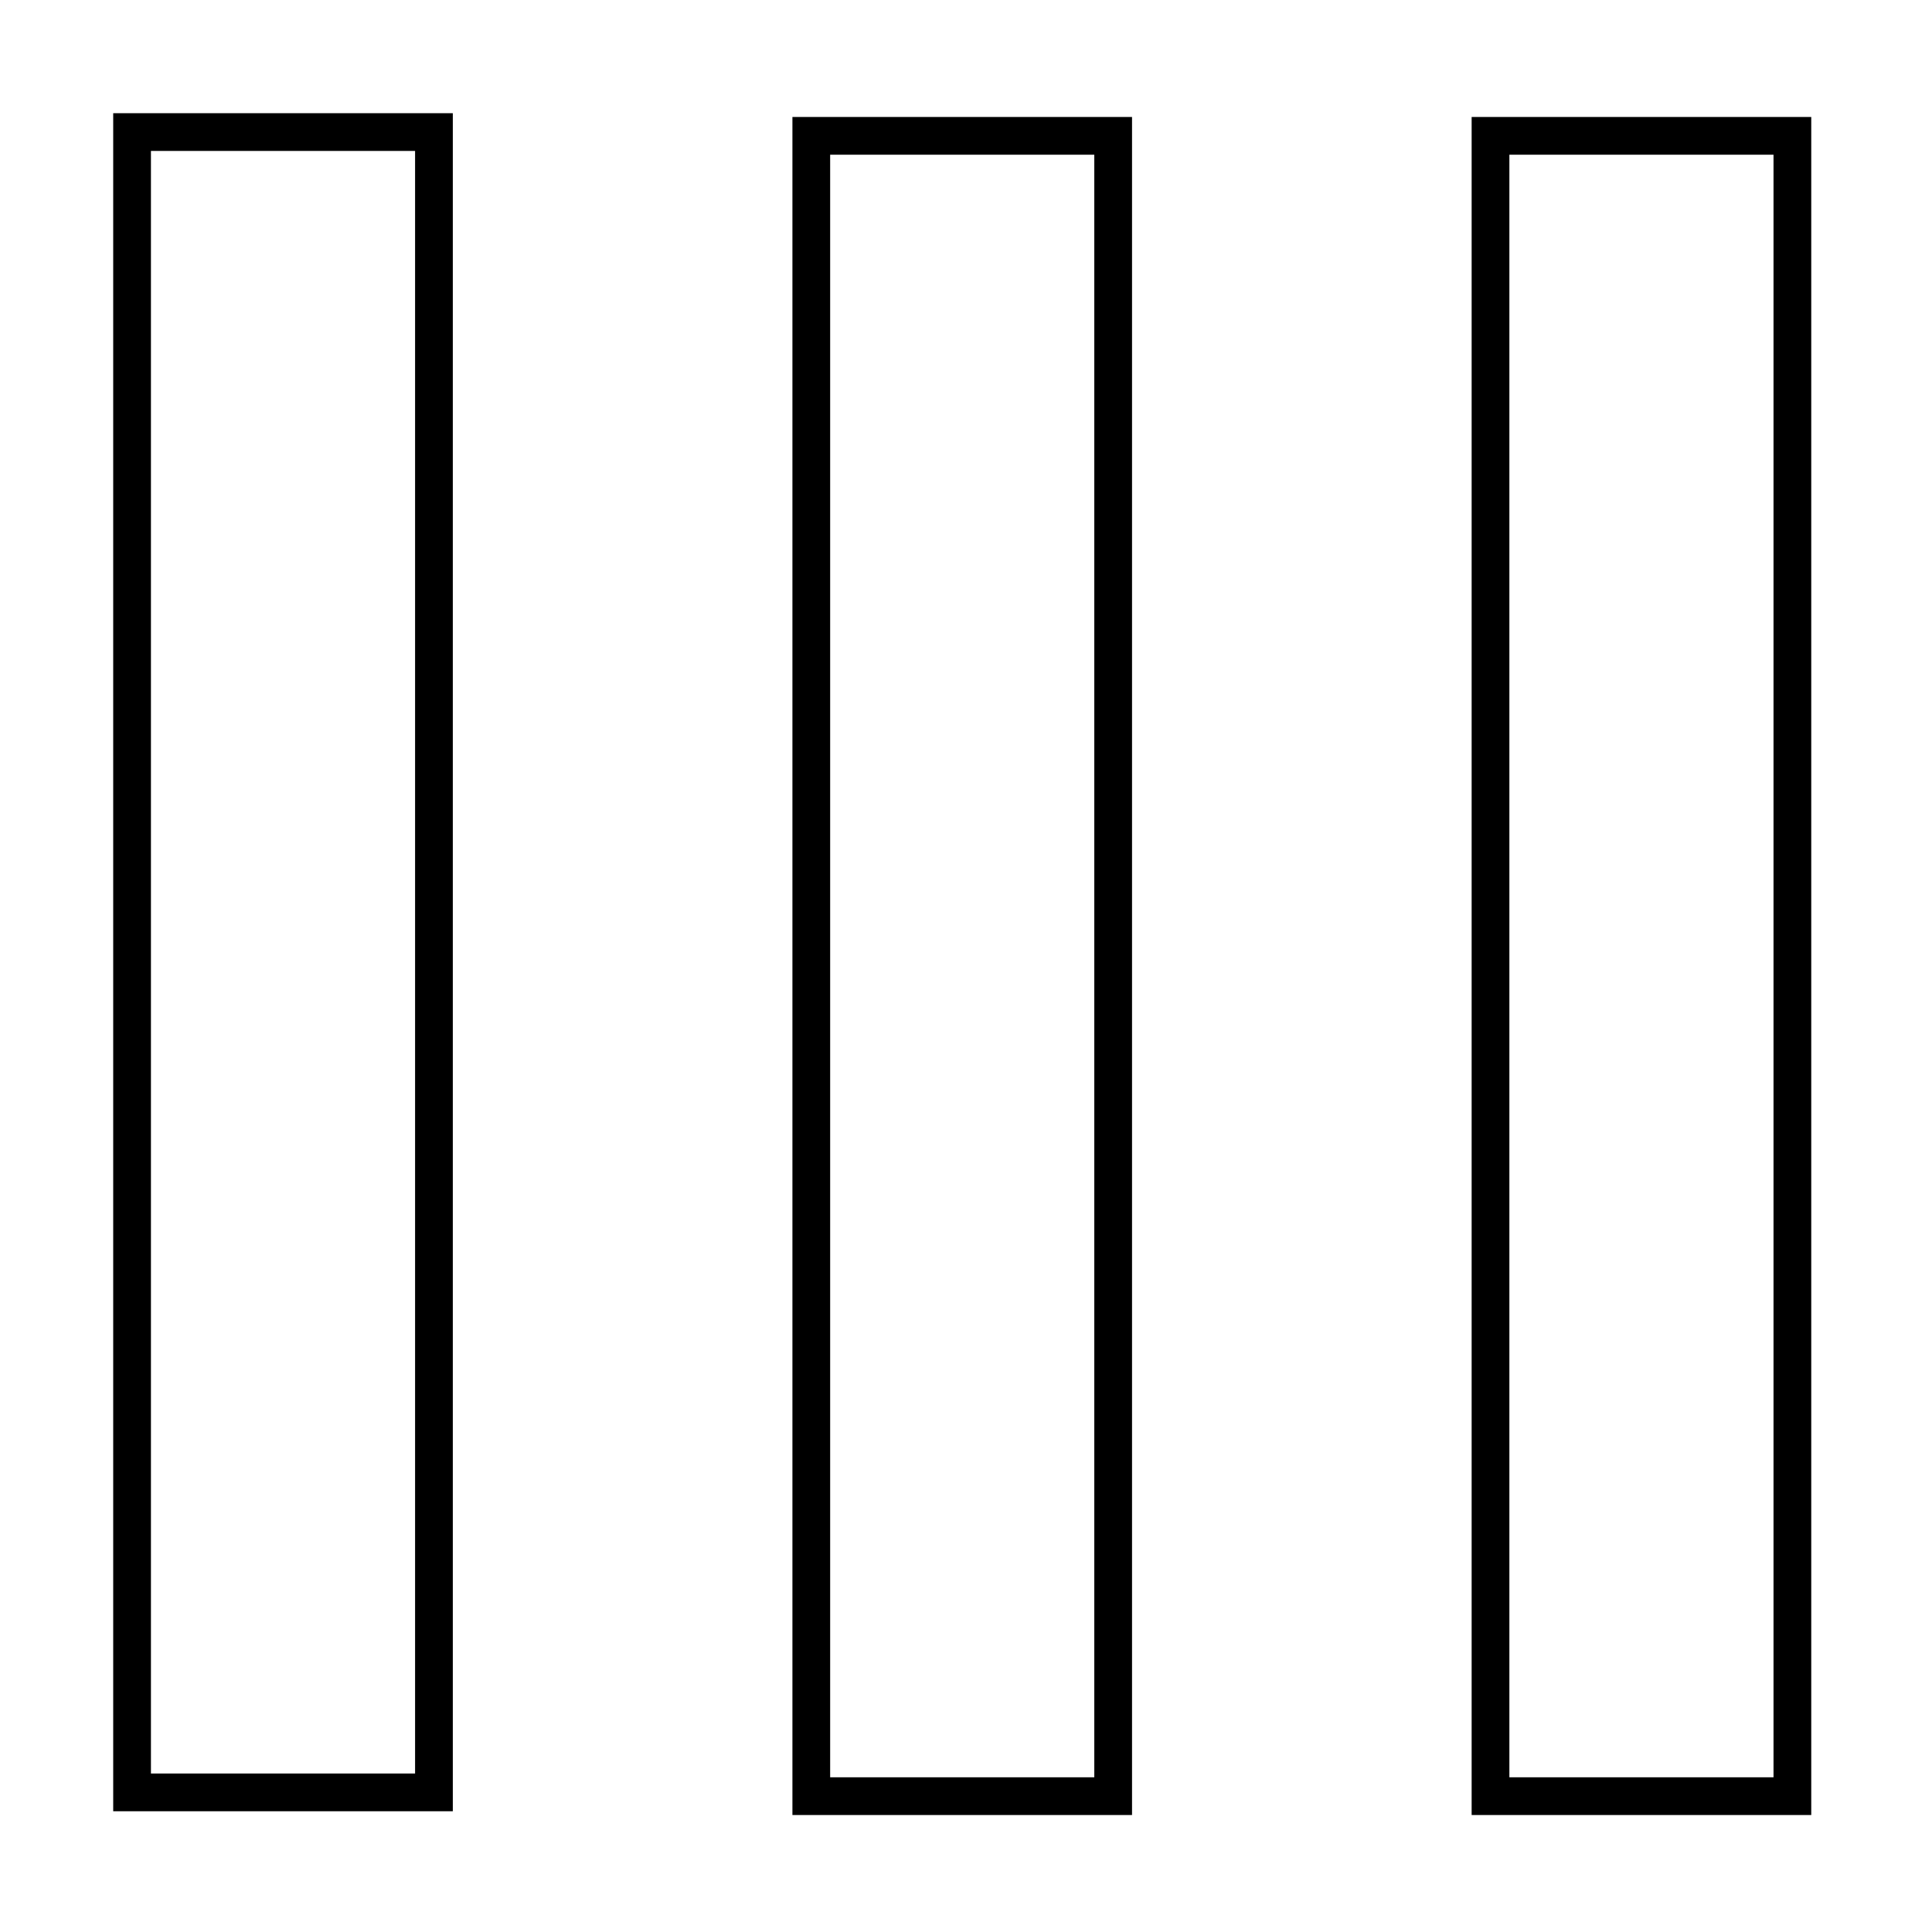
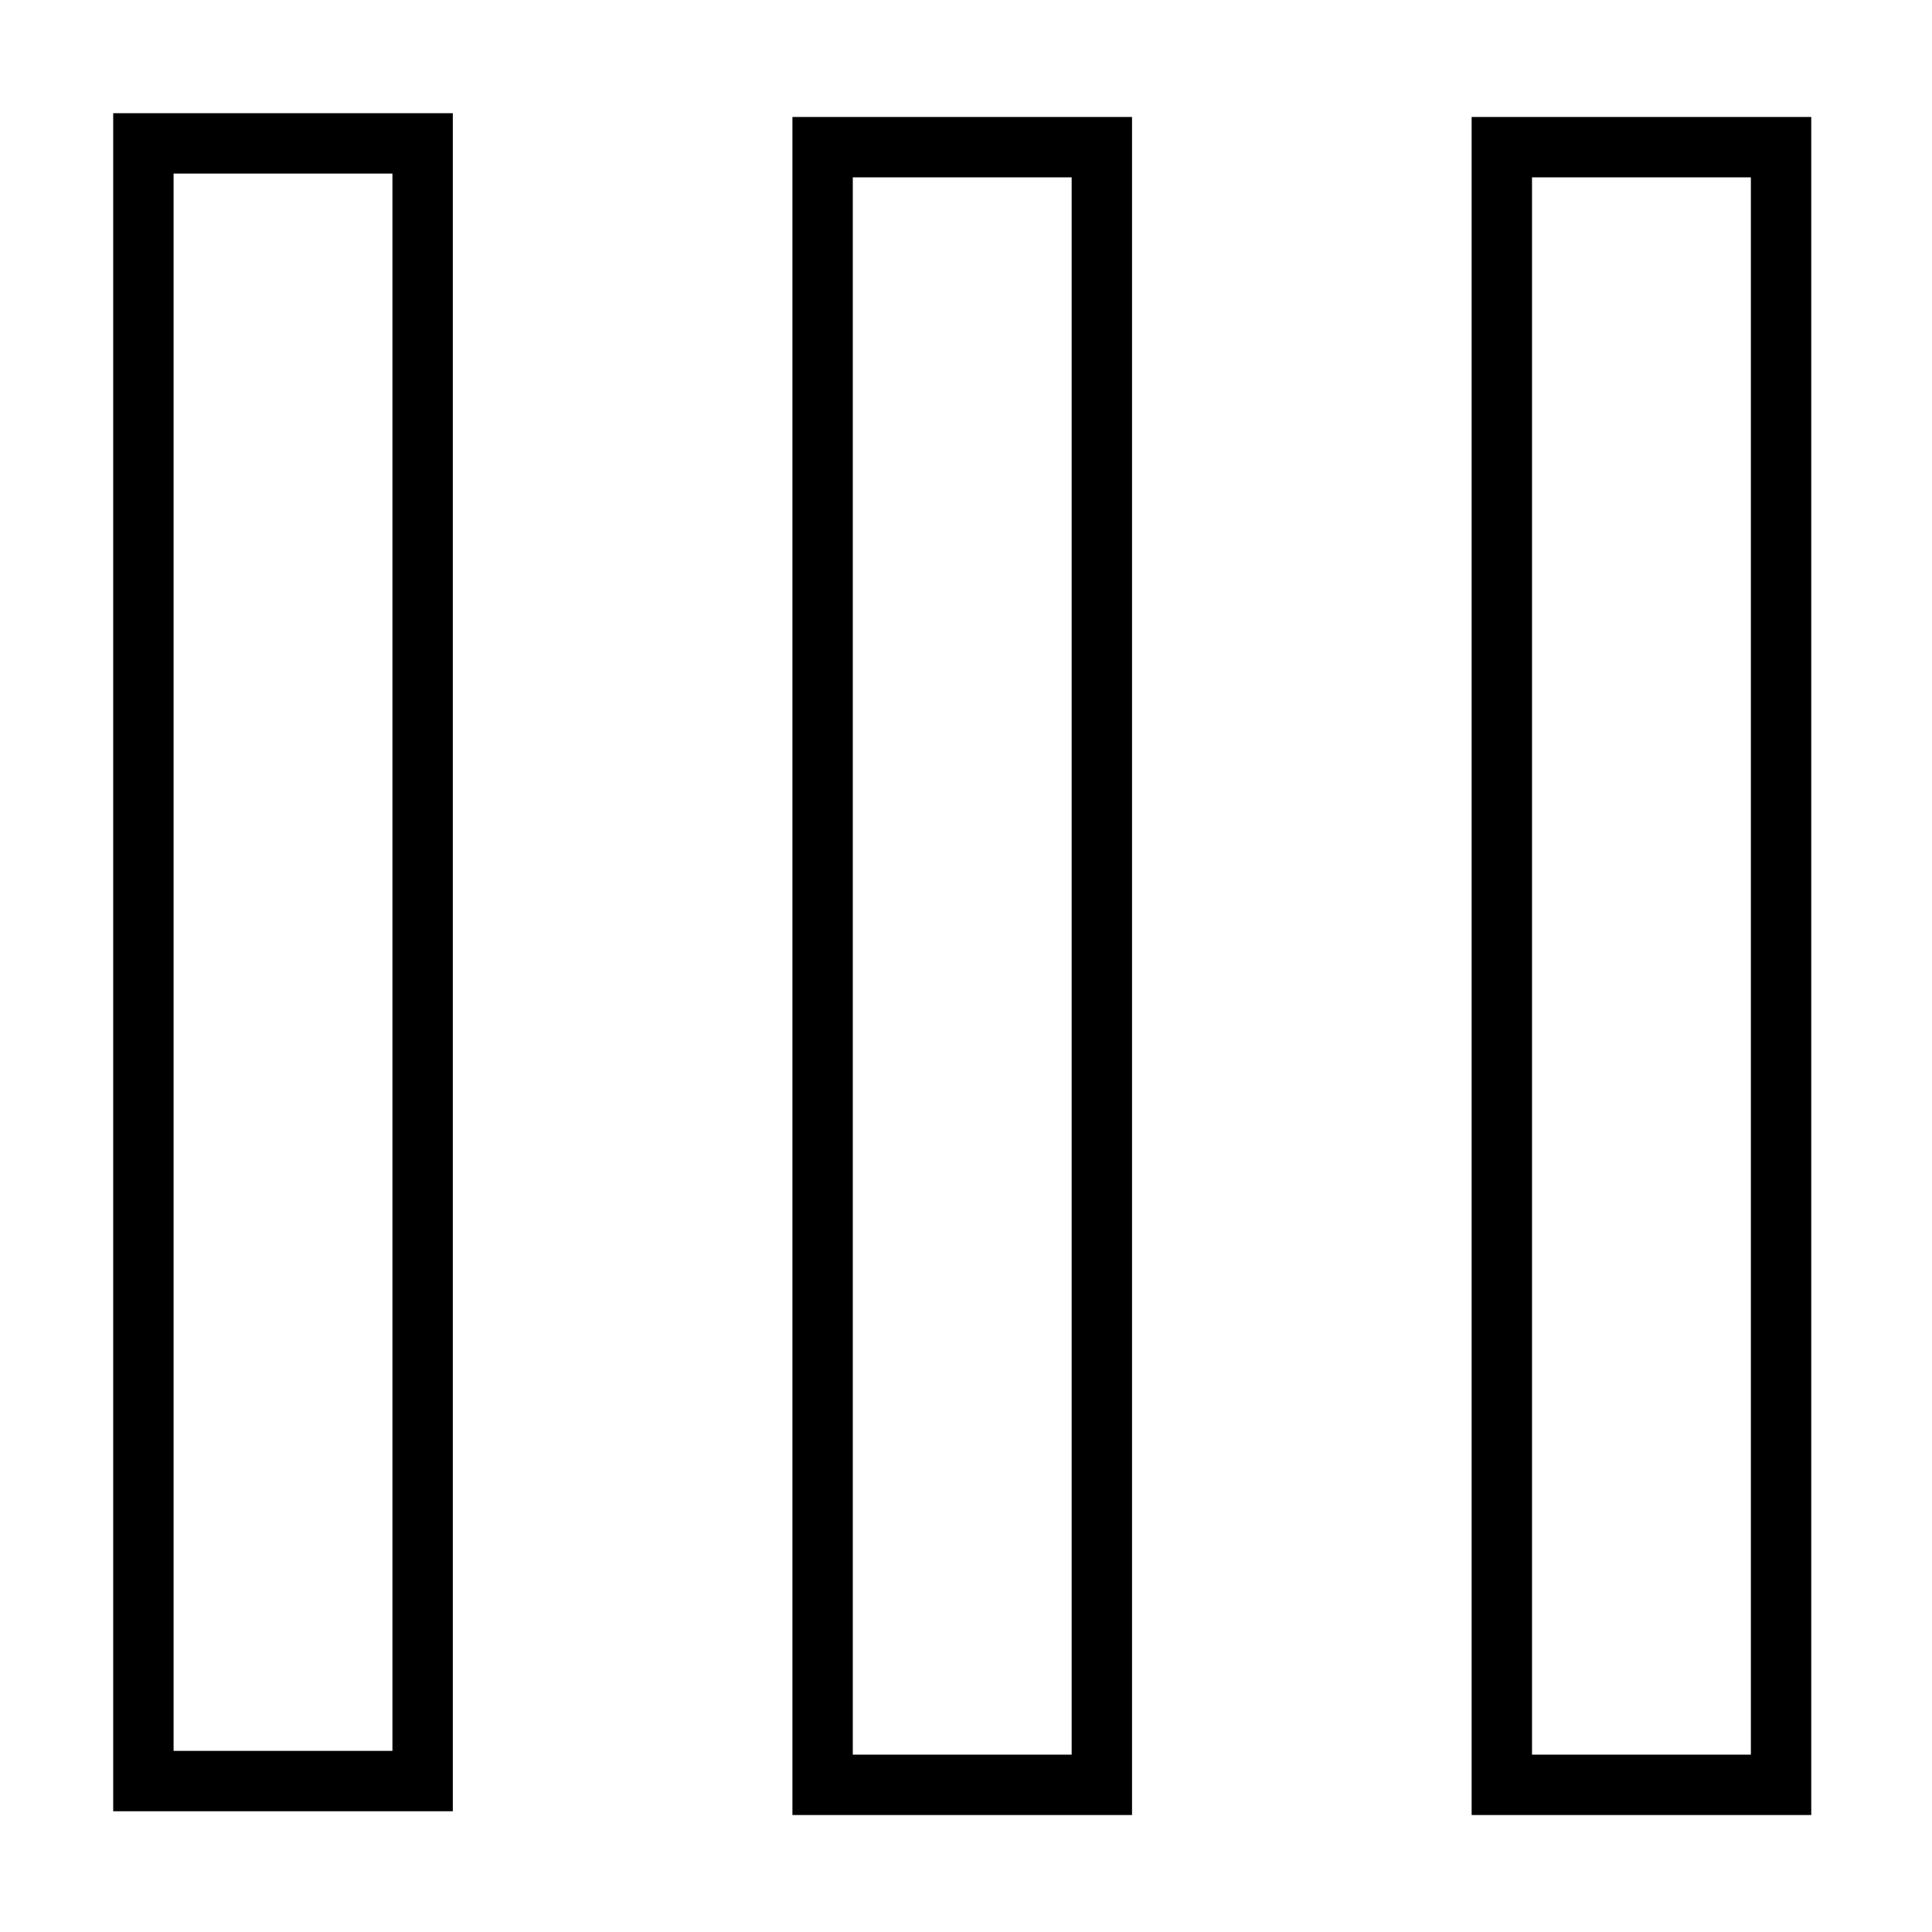
<svg xmlns="http://www.w3.org/2000/svg" width="512" height="512" viewBox="0 0 512 512">
  <defs>
    <style>.a{clip-path:url(#b);}.b{fill:none;}.c,.d{stroke:none;}.d{fill:#000;}</style>
    <clipPath id="b">
      <rect width="512" height="512" />
    </clipPath>
  </defs>
  <g id="a" class="a">
    <g transform="translate(30 30)">
      <g class="b" transform="translate(582 -729)">
        <path class="c" d="M-222,1180V730h90v450Zm-180,0V730h90v450Zm-180-1V729h90v450Z" />
-         <path class="d" d="M -142 1170 L -142 740 L -212 740 L -212 1170 L -142 1170 M -322 1170 L -322 740 L -392 740 L -392 1170 L -322 1170 M -502 1169 L -502 739 L -572 739 L -572 1169 L -502 1169 M -132 1180 L -222 1180 L -222 730 L -132 730 L -132 1180 Z M -312 1180 L -402 1180 L -402 730 L -312 730 L -312 1180 Z M -492 1179 L -582 1179 L -582 729 L -492 729 L -492 1179 Z" />
+         <path class="d" d="M -148 1164 L -148 746 L -206 746 L -206 1164 L -148 1164 M -328 1164 L -328 746 L -386 746 L -386 1164 L -328 1164 M -508 1163 L -508 745 L -566 745 L -566 1163 L -508 1163 M -132 1180 L -222 1180 L -222 730 L -132 730 L -132 1180 Z M -312 1180 L -402 1180 L -402 730 L -312 730 L -312 1180 Z M -492 1179 L -582 1179 L -582 729 L -492 729 L -492 1179 Z" />
      </g>
    </g>
  </g>
</svg>
